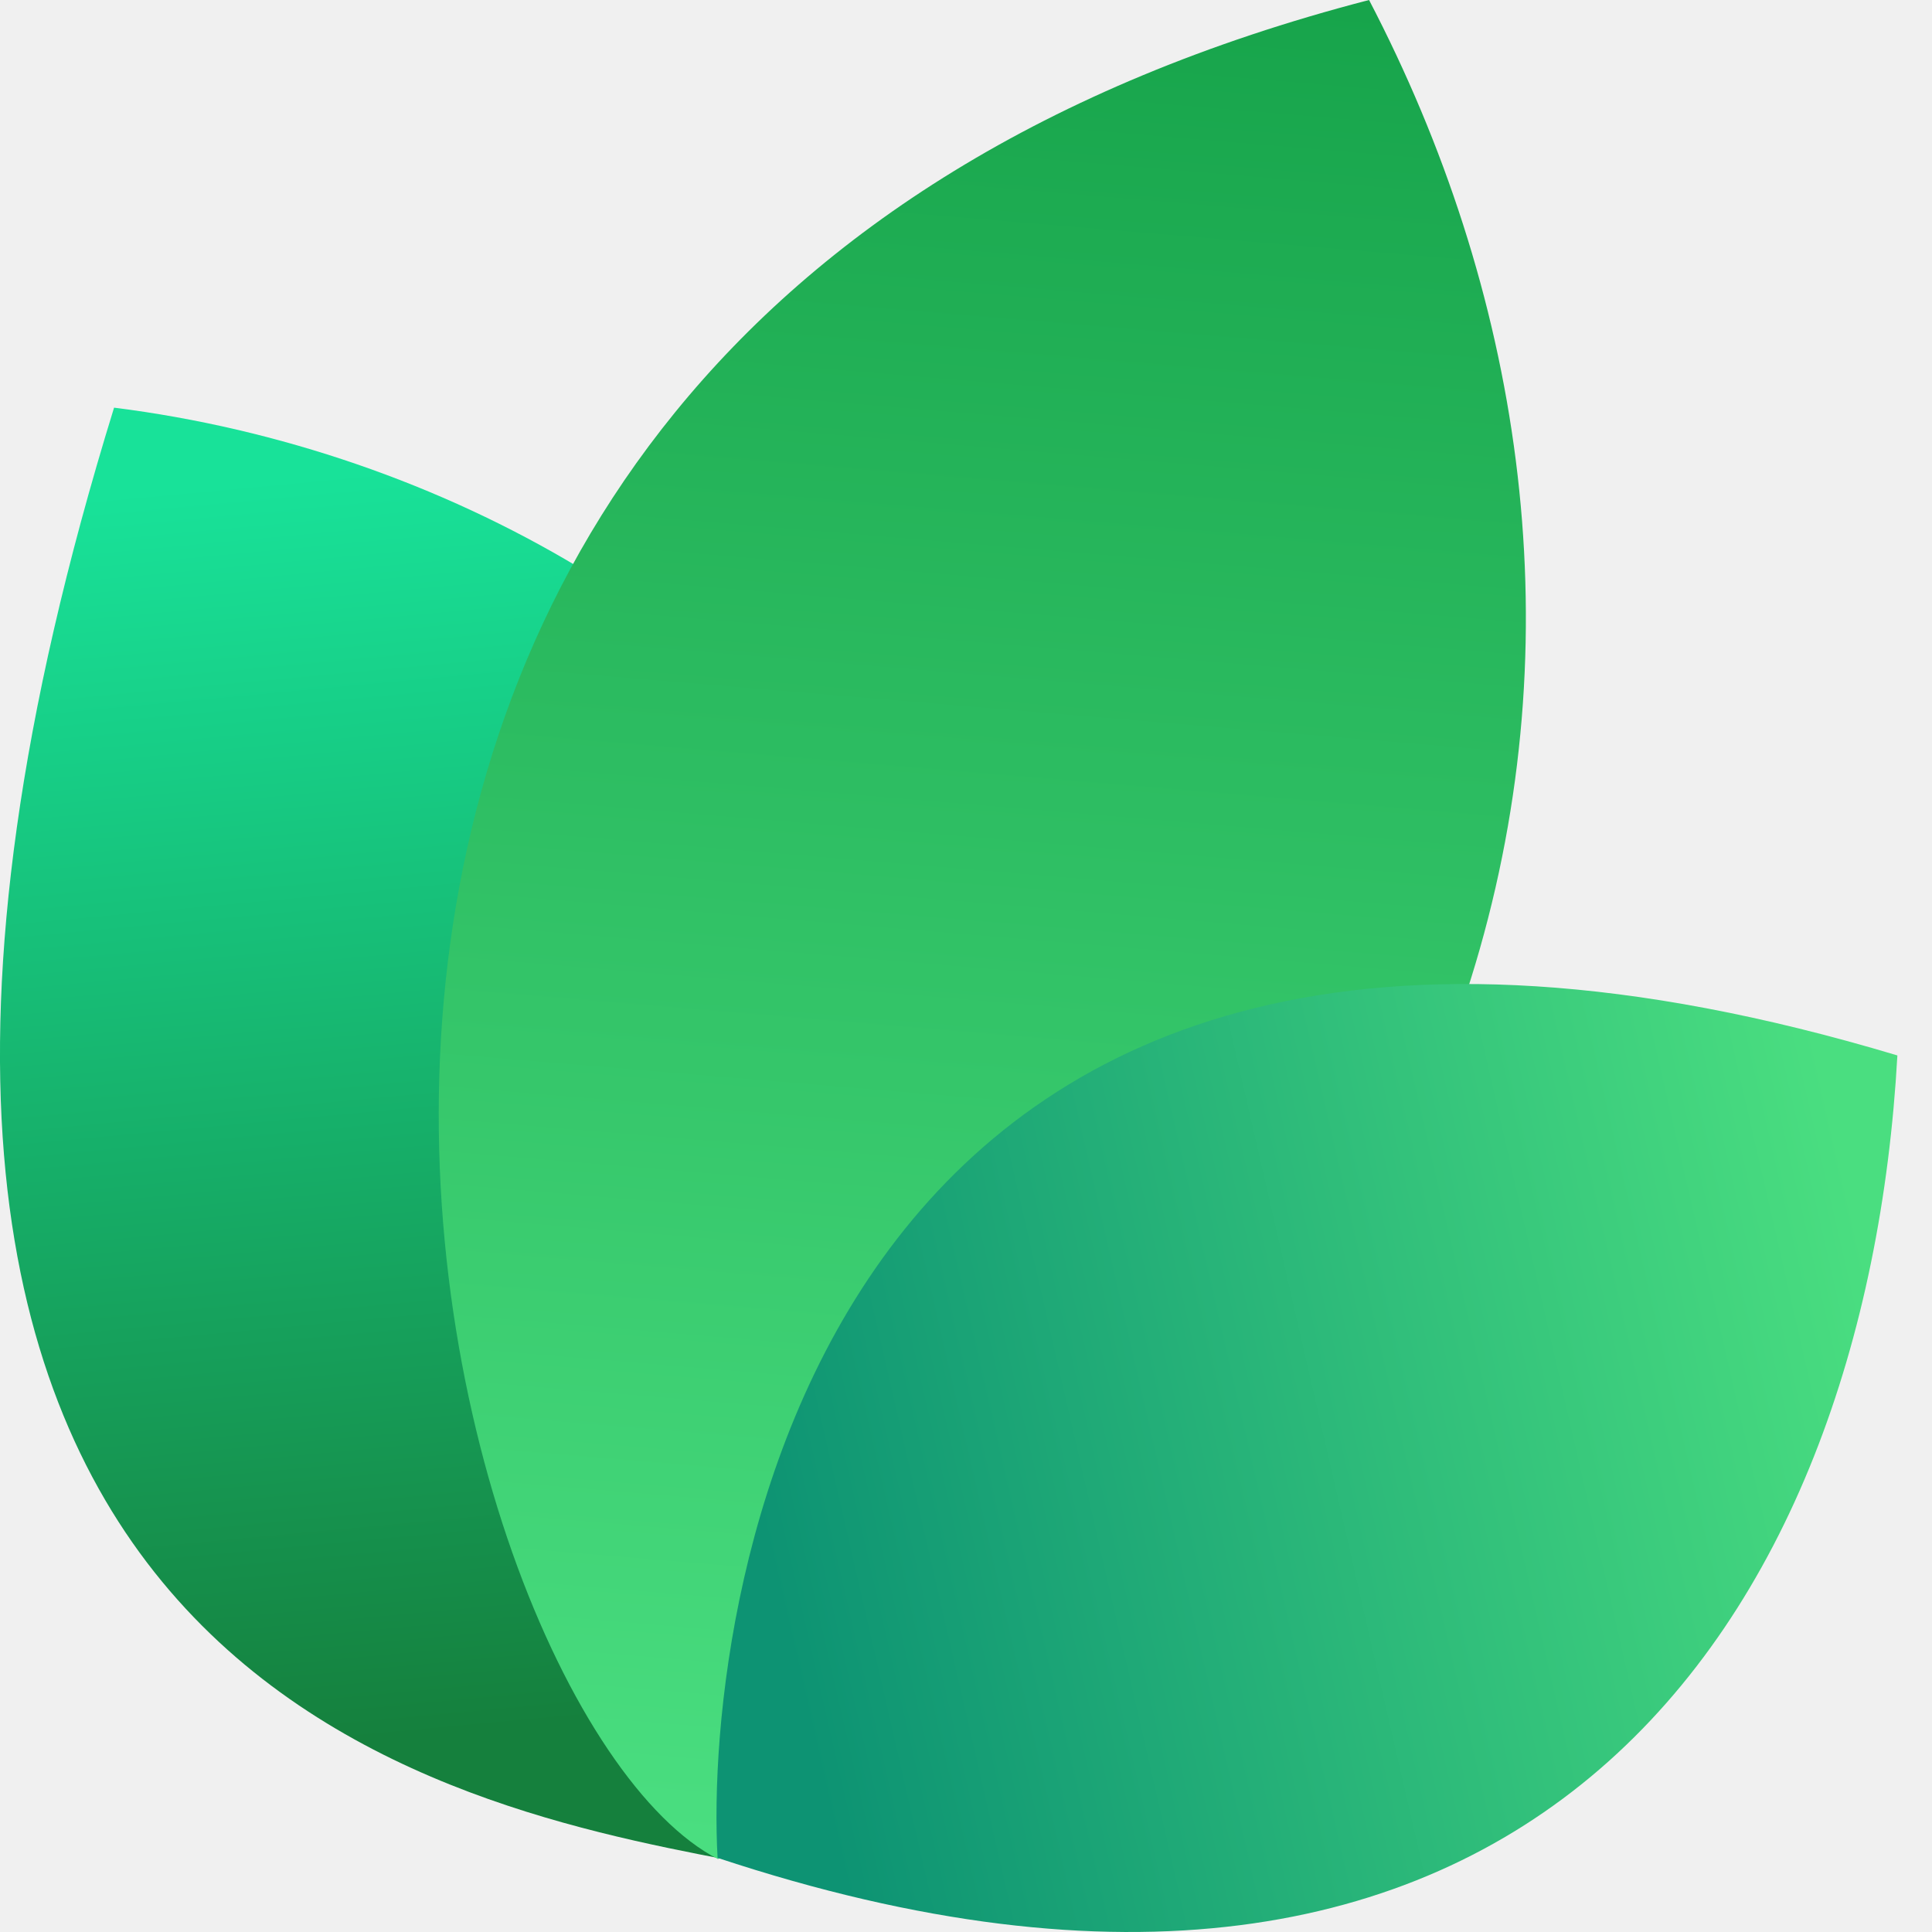
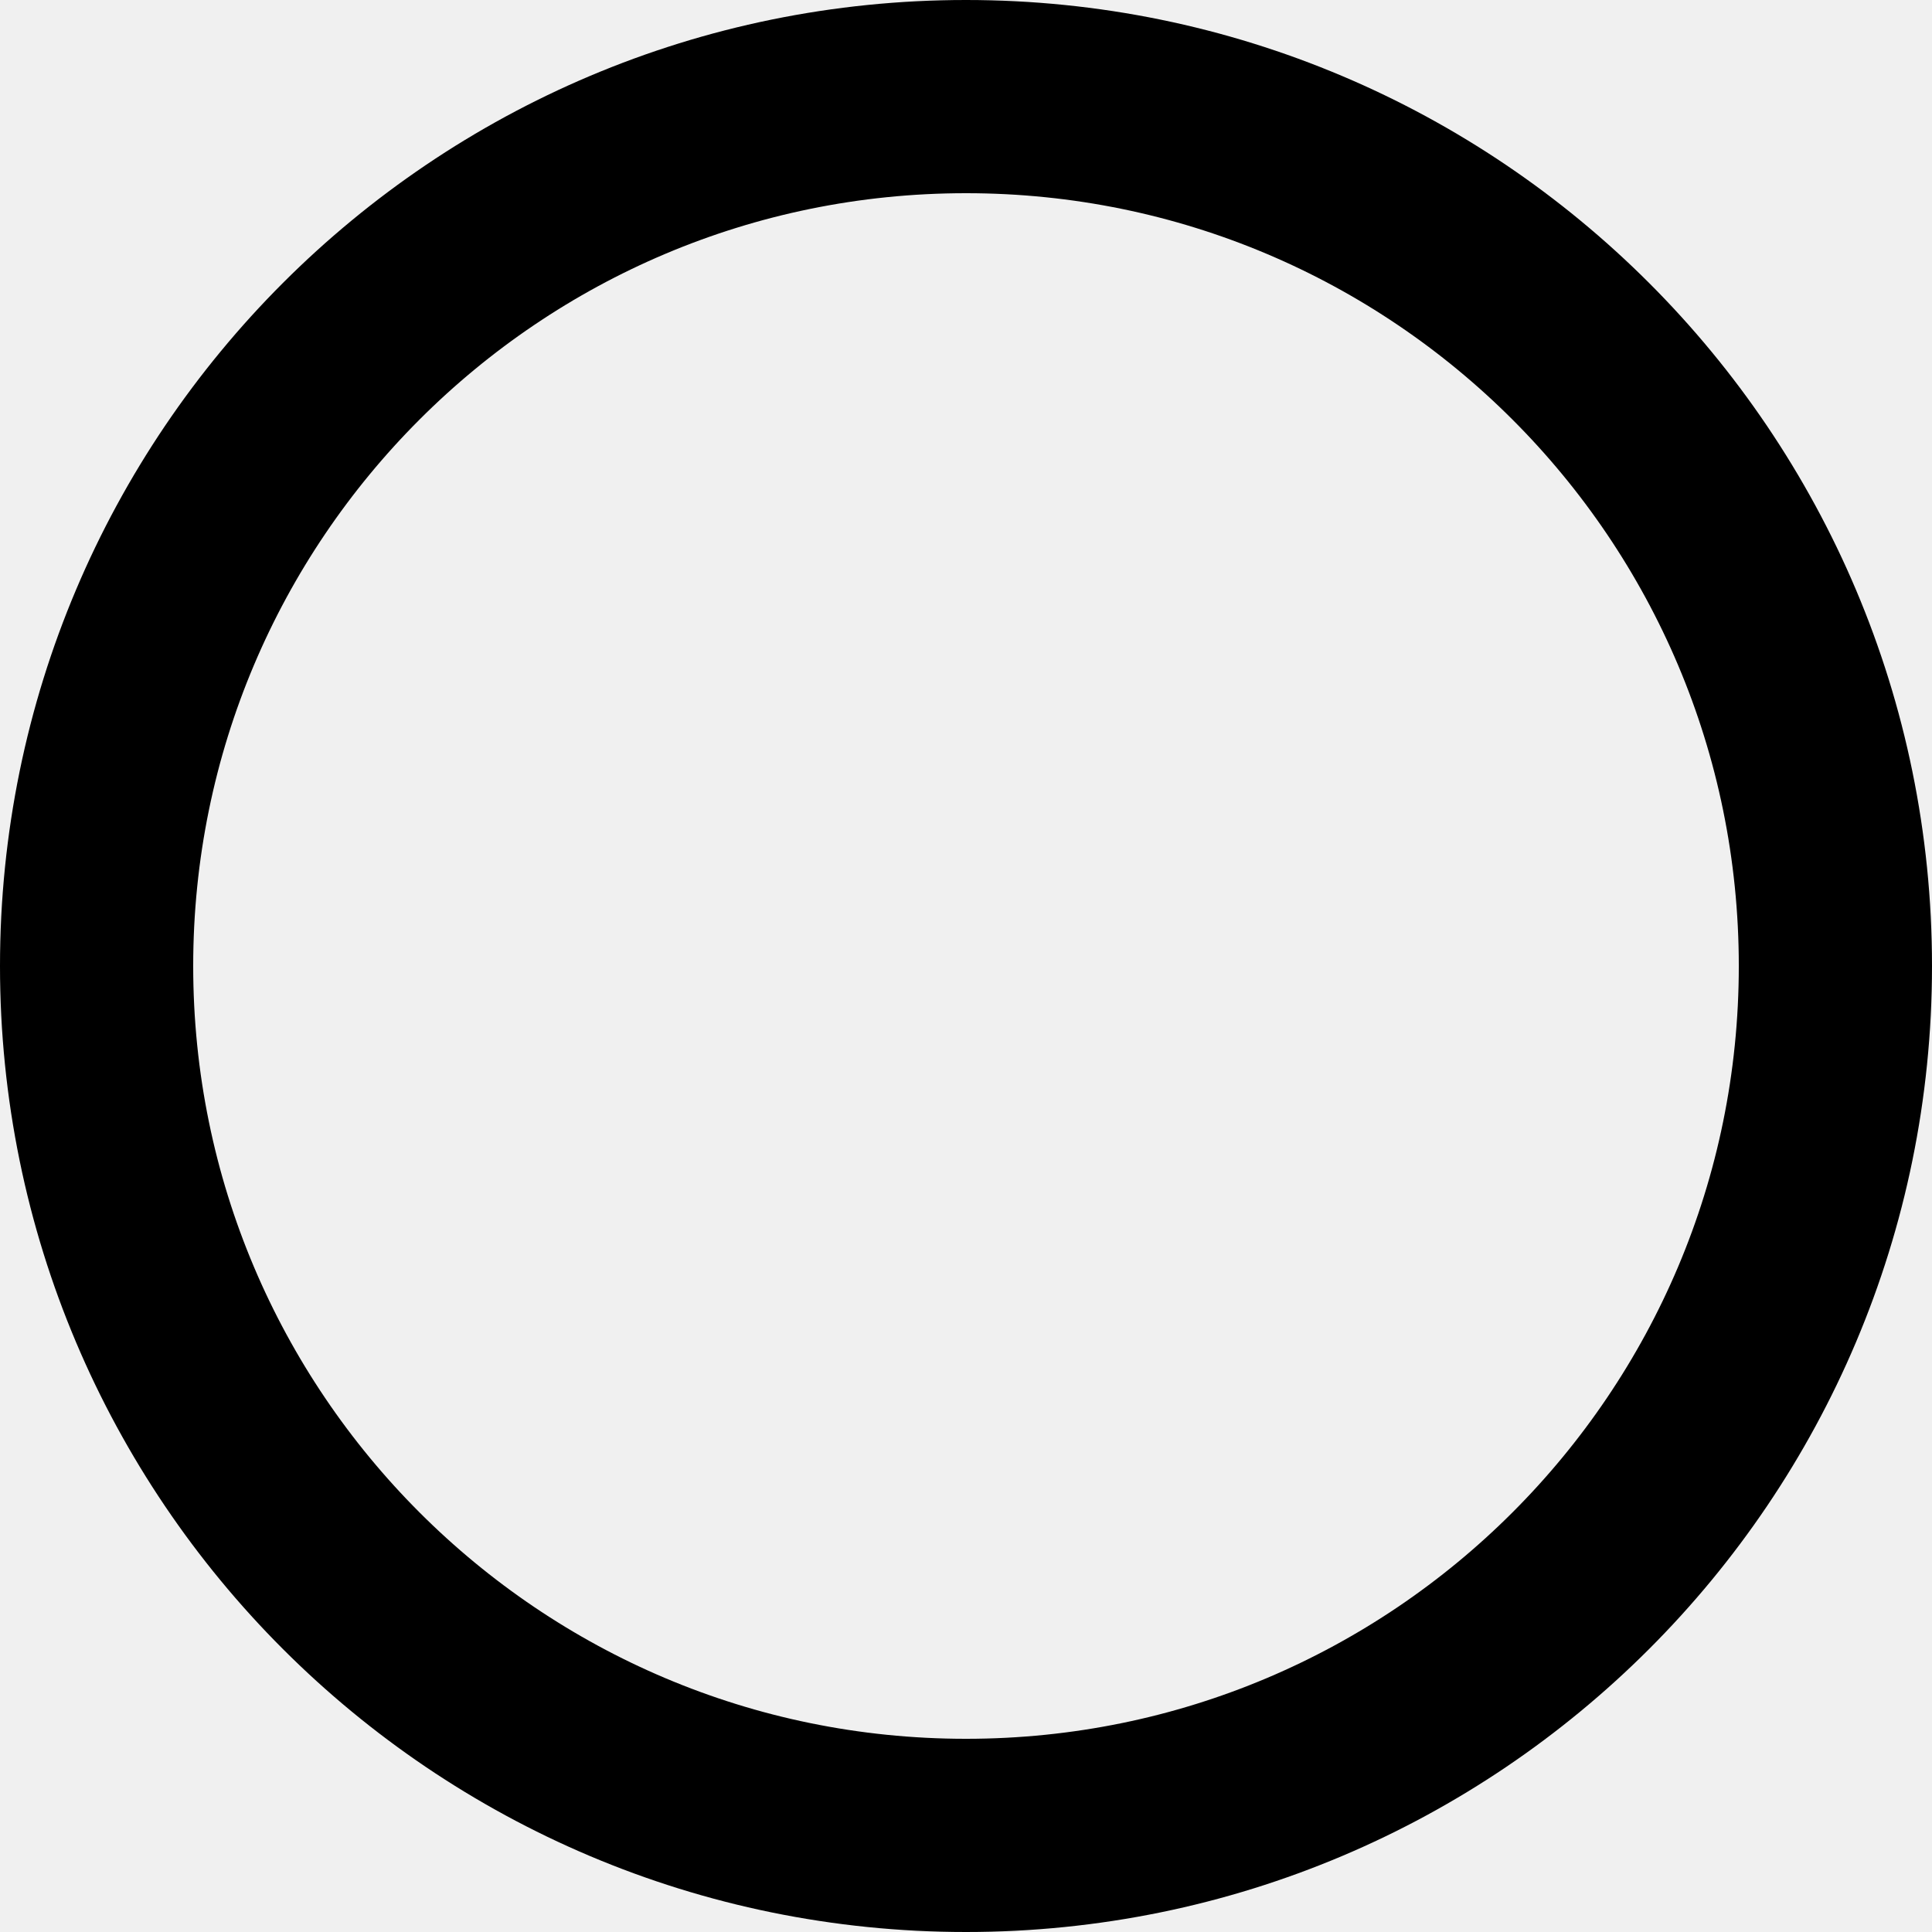
- <svg xmlns="http://www.w3.org/2000/svg" width="24" height="24" viewBox="0 0 24 24" fill="none">
-   <path d="M9.061 23.108C5.268 22.377 -3.391 20.627 1.417 5.064C9.634 6.099 16.973 14.064 9.061 23.108Z" fill="url(#paint0_linear_17557_2021)" />
-   <path d="M8.919 23.094C5.276 21.222 0.784 4.209 17.007 0C20.757 7.193 19.621 16.545 8.919 23.094Z" fill="url(#paint1_linear_17557_2021)" />
-   <path d="M8.914 23.079C8.735 19.882 10.159 9.085 23.57 13.111C23.181 20.123 18.984 26.418 8.914 23.079Z" fill="url(#paint2_linear_17557_2021)" />
-   <defs>
-     <linearGradient id="paint0_linear_17557_2021" x1="3.776" y1="5.916" x2="5.232" y2="21.559" gradientUnits="userSpaceOnUse">
-       <stop stop-color="#18E299" />
-       <stop offset="1" stop-color="#15803D" />
-     </linearGradient>
-     <linearGradient id="paint1_linear_17557_2021" x1="12.171" y1="-0.718" x2="10.19" y2="22.983" gradientUnits="userSpaceOnUse">
-       <stop stop-color="#16A34A" />
-       <stop offset="1" stop-color="#4ADE80" />
-     </linearGradient>
-     <linearGradient id="paint2_linear_17557_2021" x1="23.133" y1="15.353" x2="9.338" y2="18.52" gradientUnits="userSpaceOnUse">
-       <stop stop-color="#4ADE80" />
-       <stop offset="1" stop-color="#0D9373" />
-     </linearGradient>
-   </defs>
+ <svg xmlns="http://www.w3.org/2000/svg" width="32" height="32" viewBox="0 0 32 32">
+   <style>
+     .logo-circle {
+       stroke: #000000; /* Default: black for light mode */
+     }
+     @media (prefers-color-scheme: dark) {
+       .logo-circle {
+         stroke: #ffffff; /* White for dark mode */
+       }
+     }
+   </style>
+   <circle class="logo-circle" cx="16" cy="16" r="14.4" fill="transparent" stroke-width="3.2" />
</svg>
